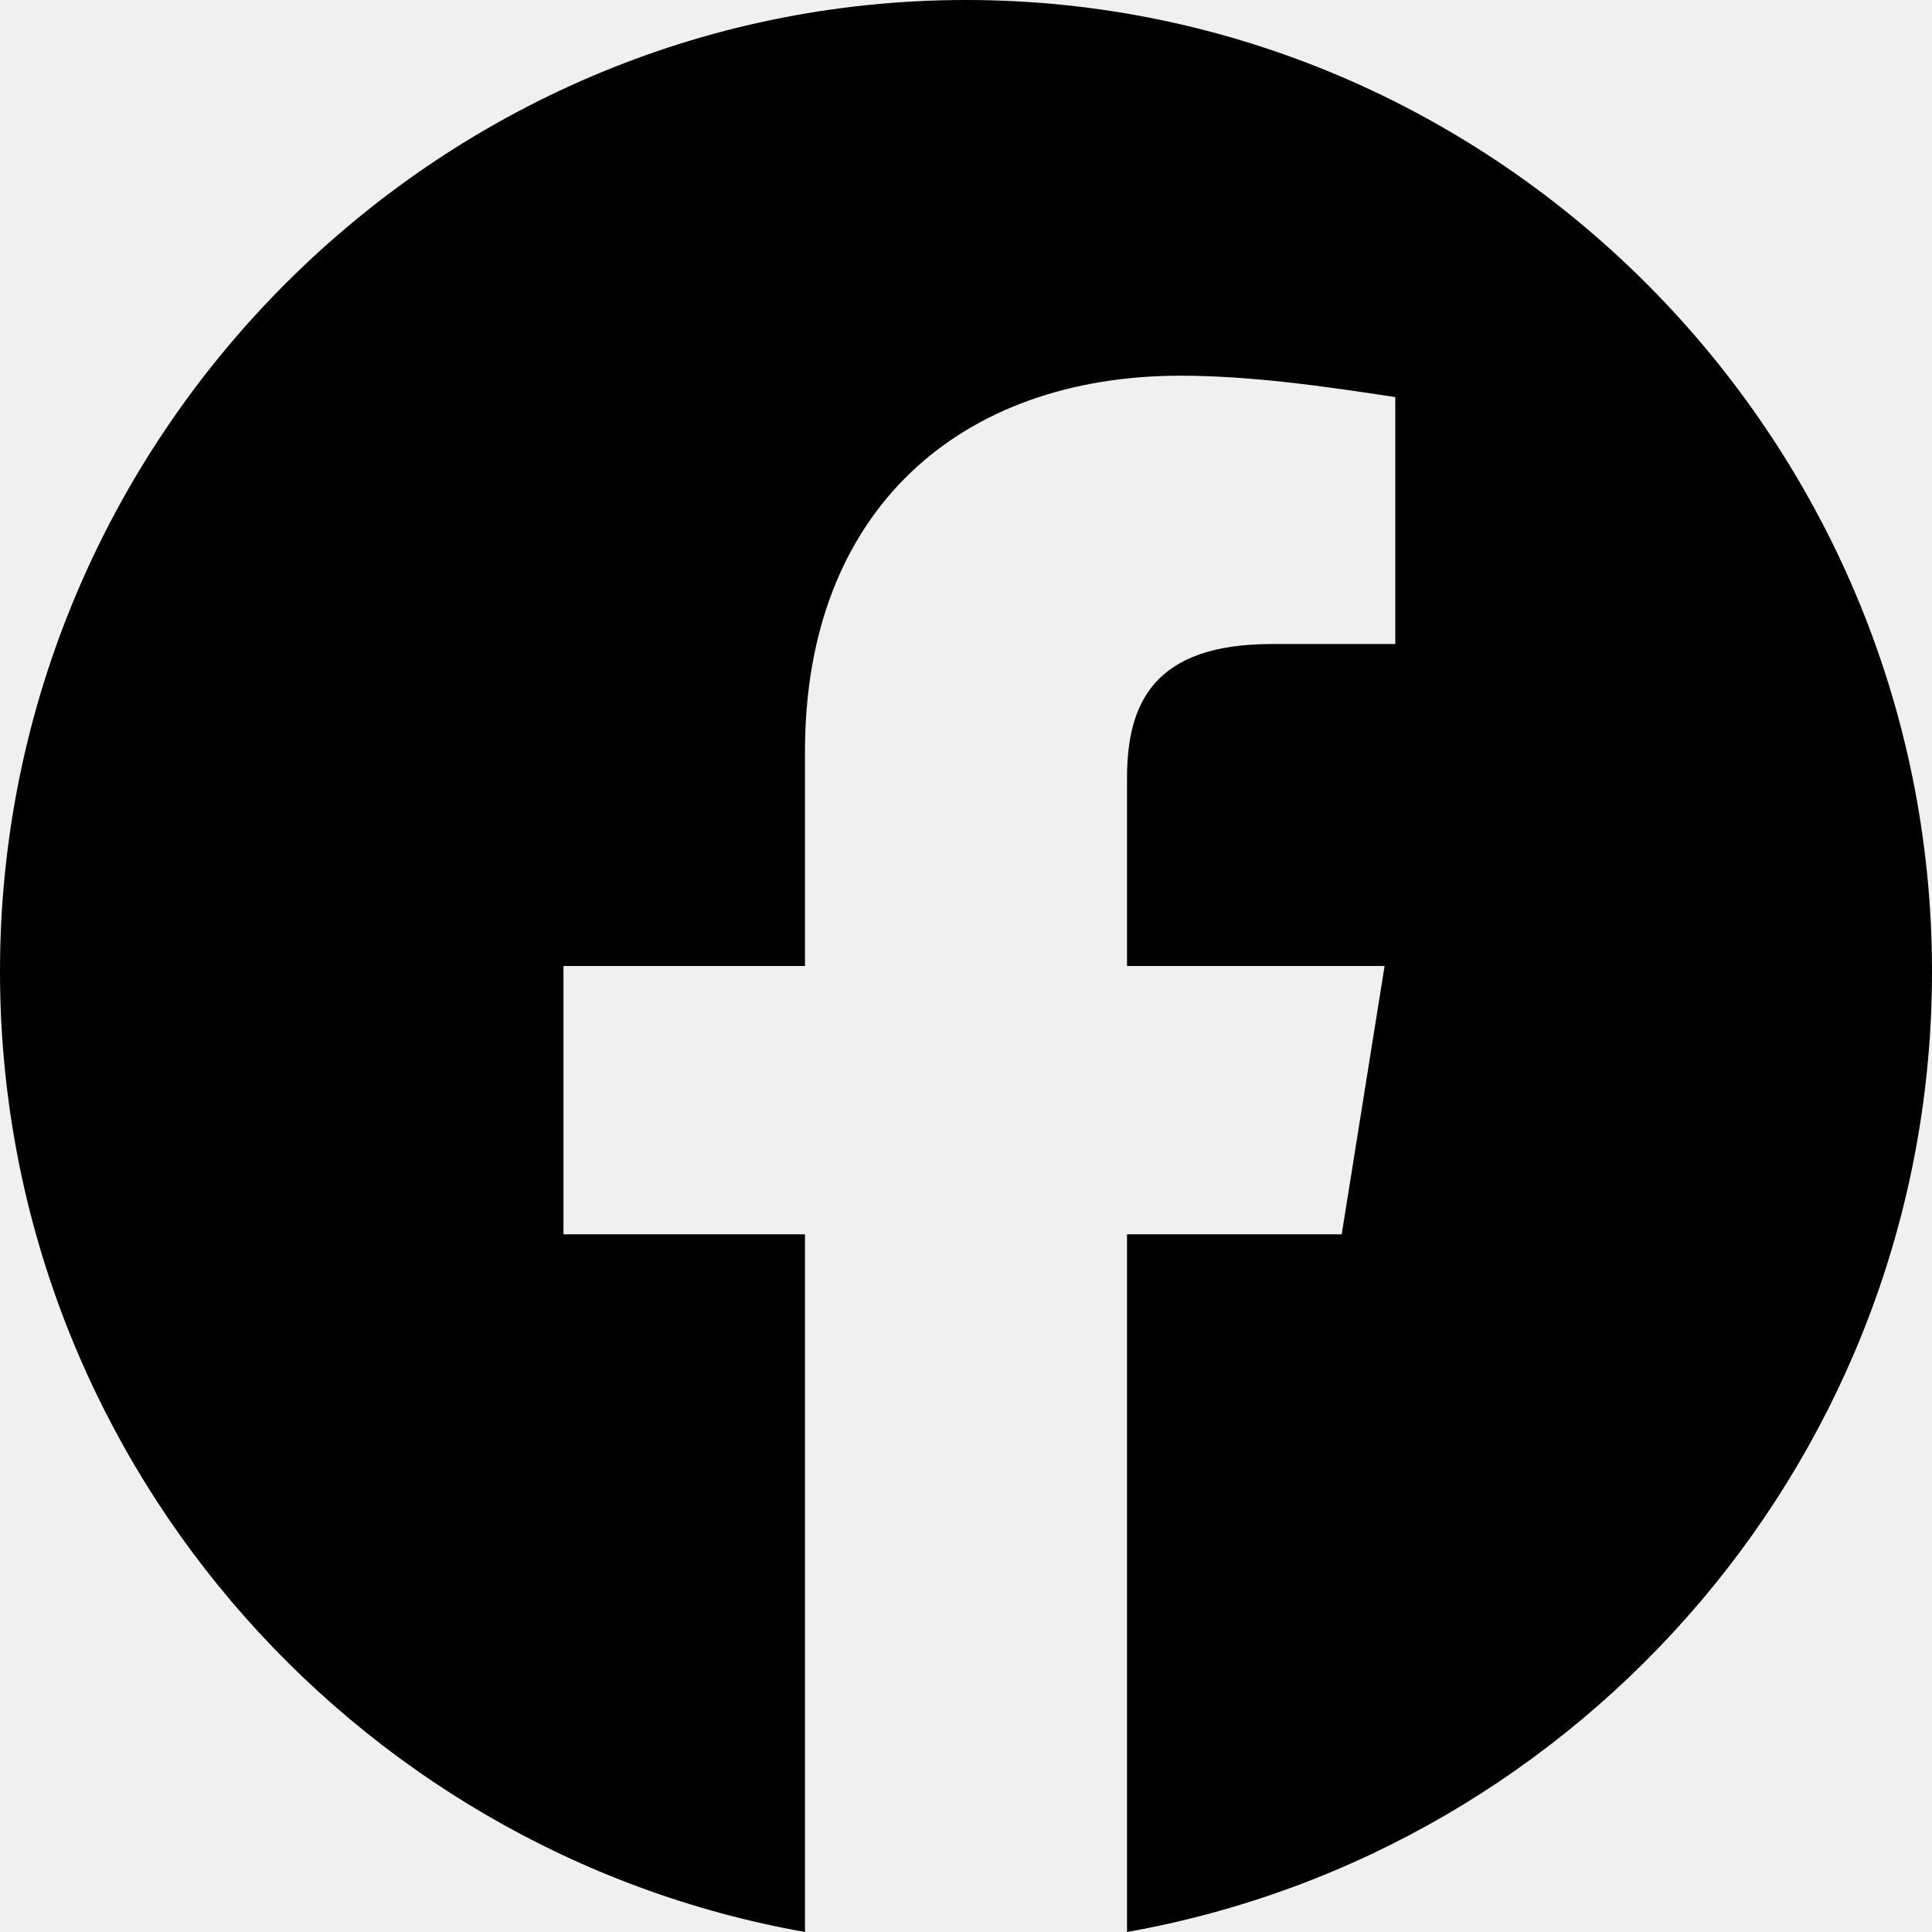
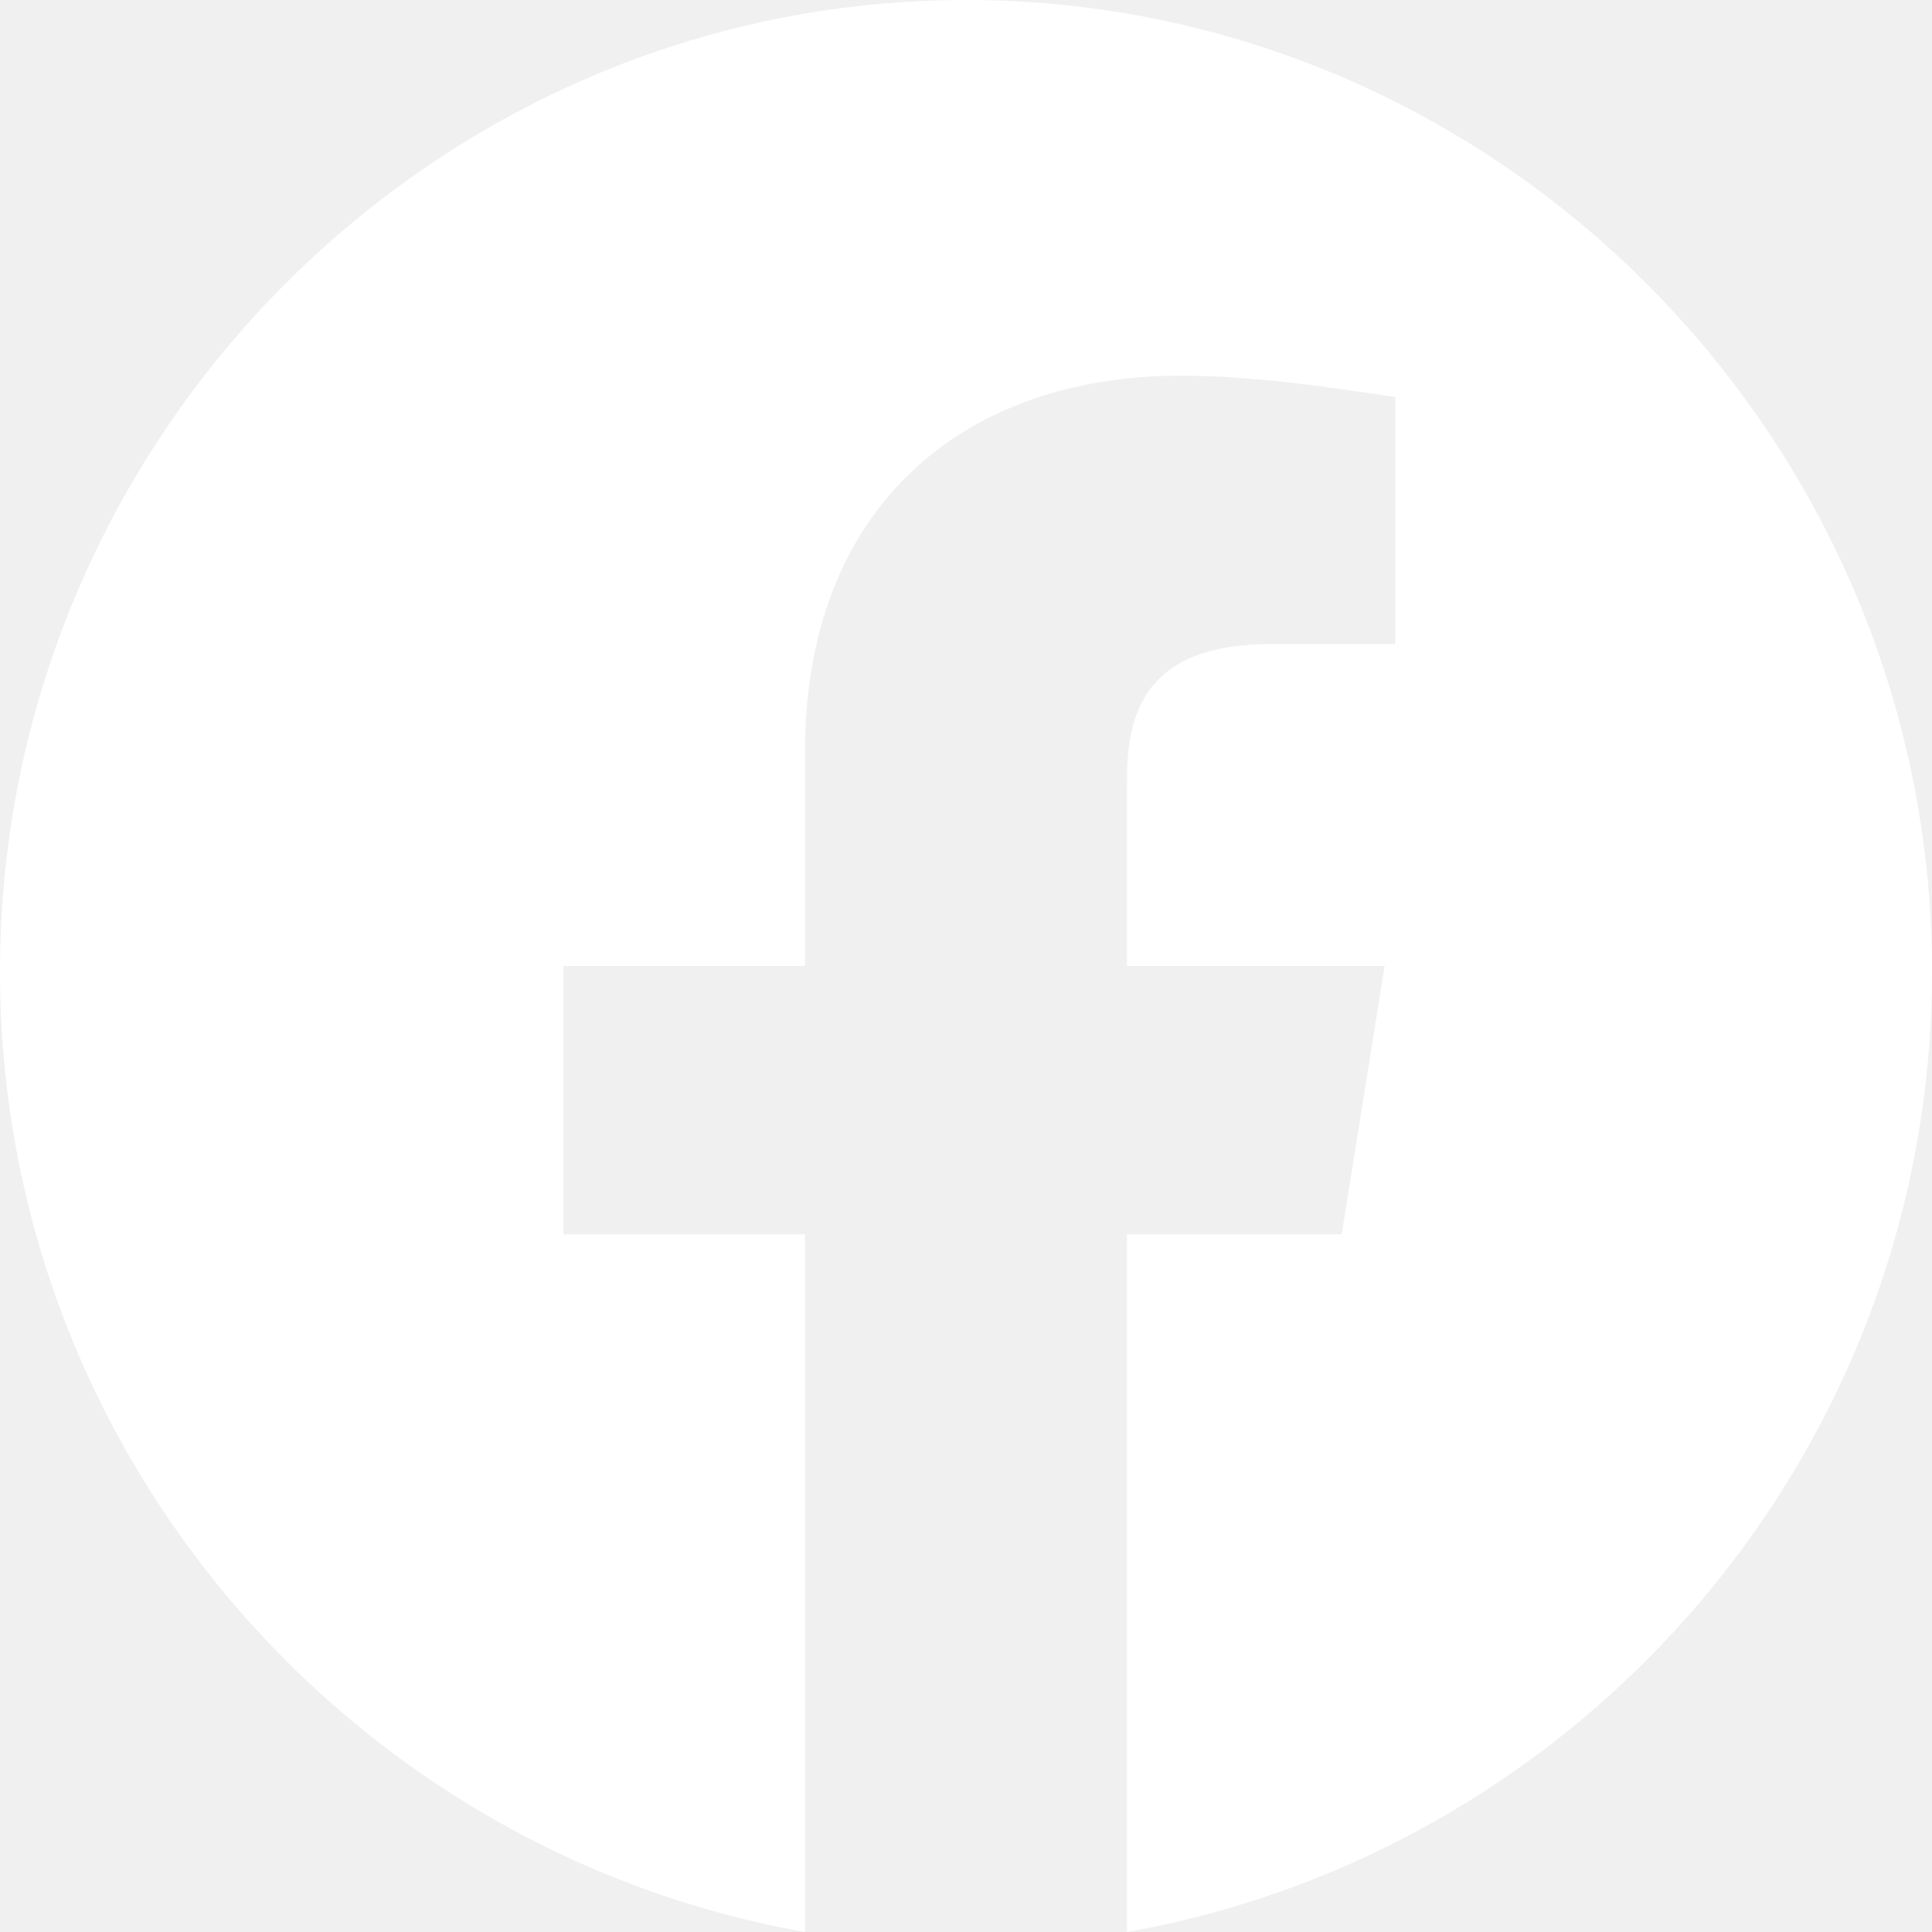
<svg xmlns="http://www.w3.org/2000/svg" width="35" height="35" viewBox="0 0 35 35" fill="none">
-   <path fill-rule="evenodd" clip-rule="evenodd" d="M0 17.598C0 26.298 6.319 33.533 14.583 35V22.361H10.208V17.5H14.583V13.611C14.583 9.236 17.402 6.806 21.389 6.806C22.652 6.806 24.014 7 25.277 7.194V11.667H23.042C20.902 11.667 20.417 12.736 20.417 14.098V17.5H25.083L24.306 22.361H20.417V35C28.681 33.533 35 26.3 35 17.598C35 7.919 27.125 0 17.5 0C7.875 0 0 7.919 0 17.598Z" fill="black" />
+   <path fill-rule="evenodd" clip-rule="evenodd" d="M0 17.598C0 26.298 6.319 33.533 14.583 35V22.361H10.208V17.5H14.583V13.611C14.583 9.236 17.402 6.806 21.389 6.806C22.652 6.806 24.014 7 25.277 7.194V11.667H23.042C20.902 11.667 20.417 12.736 20.417 14.098V17.5H25.083L24.306 22.361H20.417V35C28.681 33.533 35 26.3 35 17.598C35 7.919 27.125 0 17.5 0C7.875 0 0 7.919 0 17.598Z" fill="white" />
</svg>
